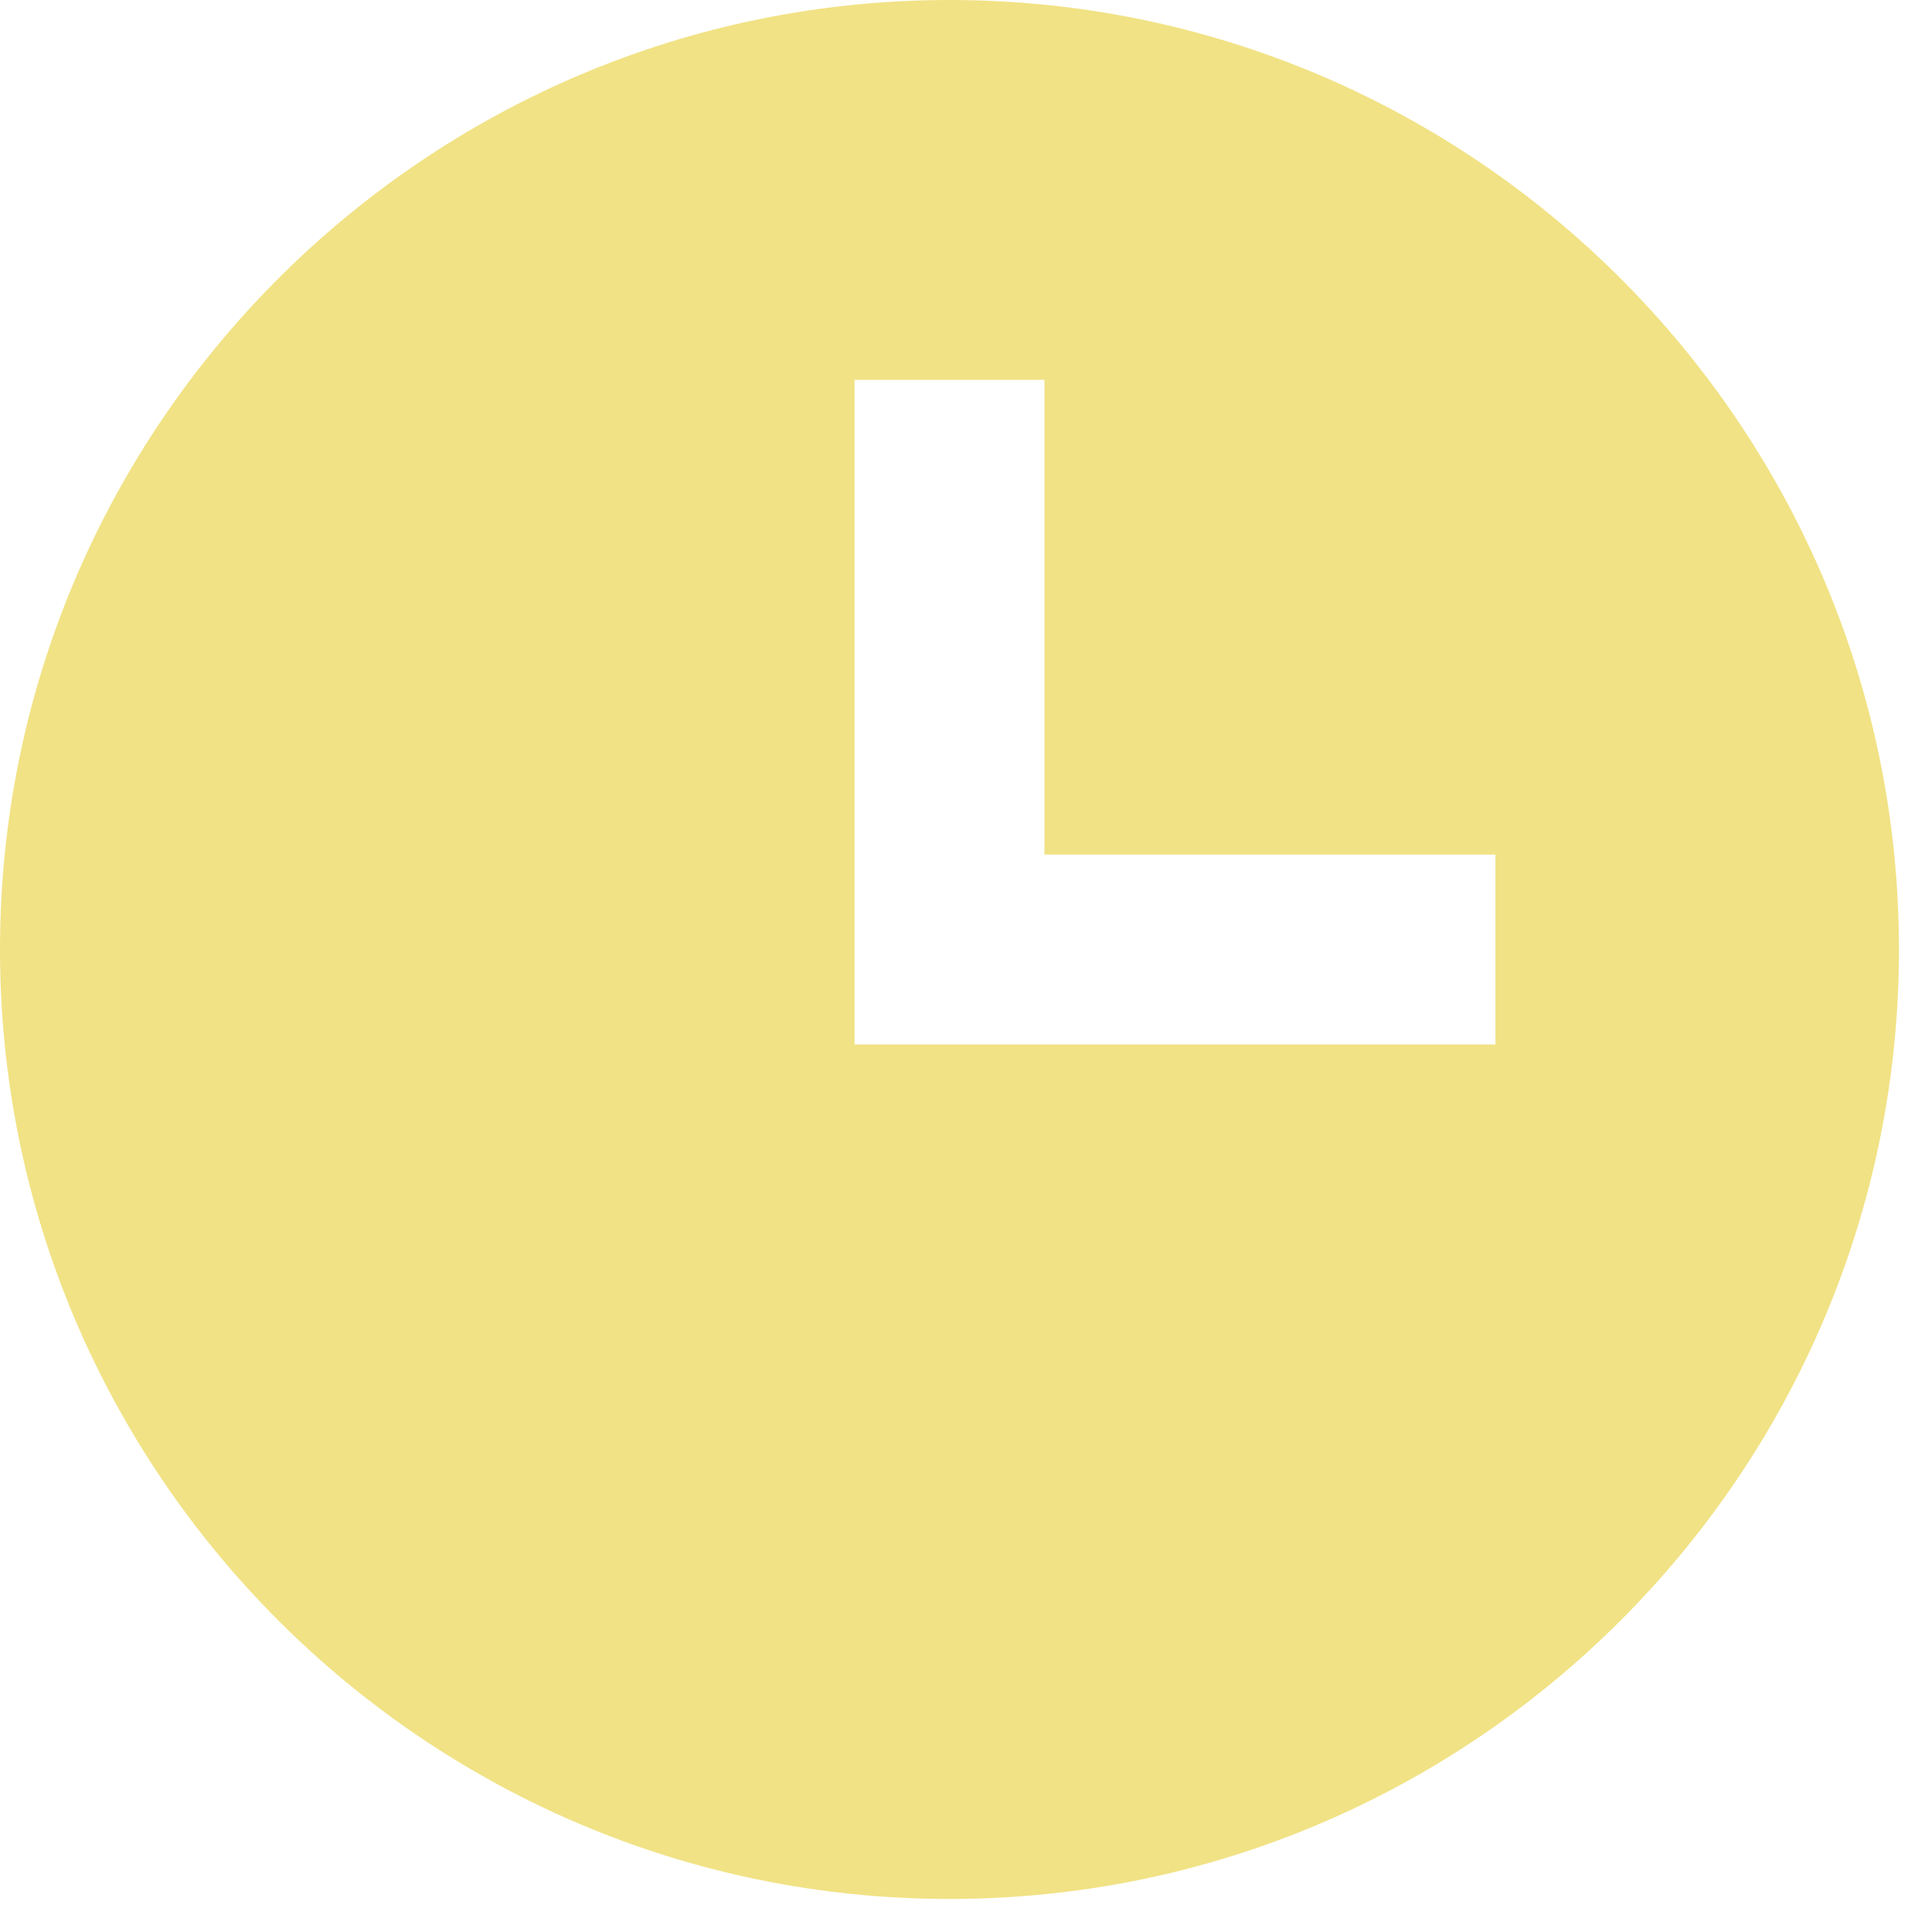
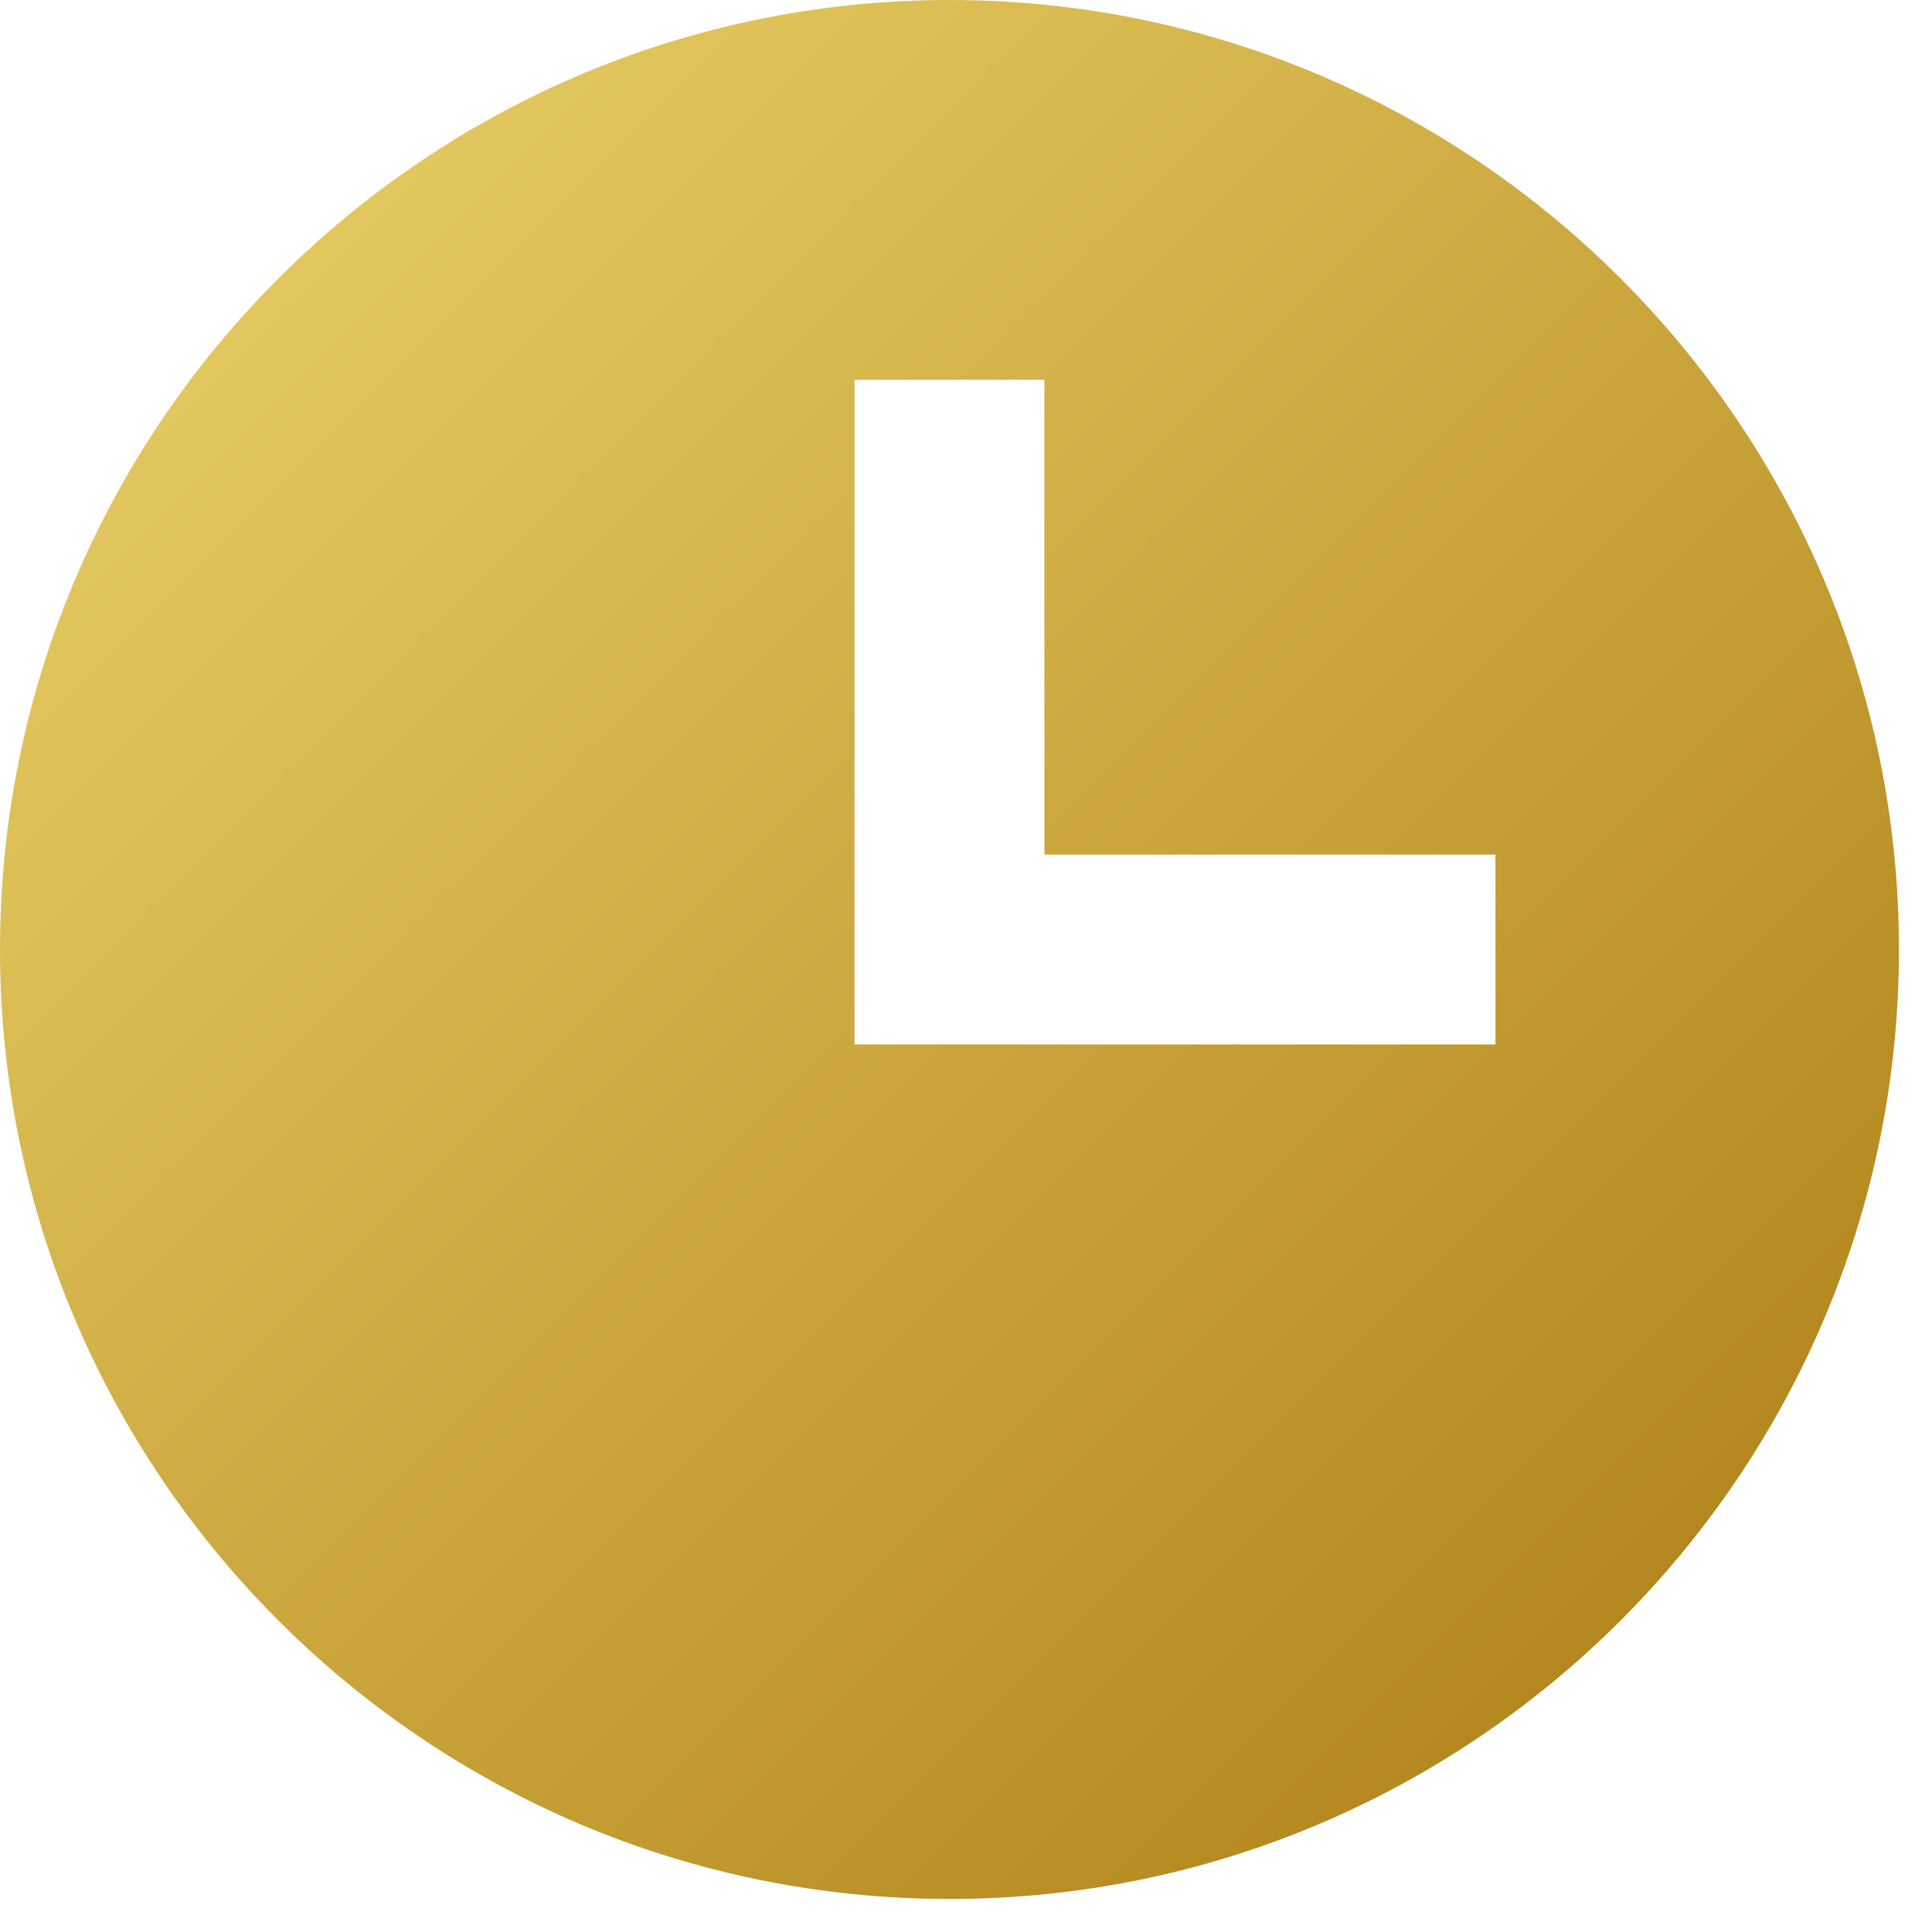
<svg xmlns="http://www.w3.org/2000/svg" width="39" height="39" viewBox="0 0 39 39" fill="none">
-   <path d="M19.167 0C8.598 0 0 8.598 0 19.167C0 29.735 8.598 38.333 19.167 38.333C29.735 38.333 38.333 29.735 38.333 19.167C38.333 8.598 29.735 0 19.167 0ZM30.188 21.083H17.25V7.667H21.083V17.25H30.188V21.083Z" fill="#F1E285" />
+   <defs>
+     <linearGradient id="beneficioGrad" x1="0%" y1="0%" x2="100%" y2="100%">
+       <stop offset="0%" stop-color="#EBD46B" />
+       <stop offset="100%" stop-color="#AB7B11" />
+     </linearGradient>
+   </defs>
+   <path d="M19.167 0C8.598 0 0 8.598 0 19.167C0 29.735 8.598 38.333 19.167 38.333C29.735 38.333 38.333 29.735 38.333 19.167C38.333 8.598 29.735 0 19.167 0ZM30.188 21.083H17.25V7.667H21.083V17.25H30.188V21.083Z" fill="url(#beneficioGrad)" />
</svg>
